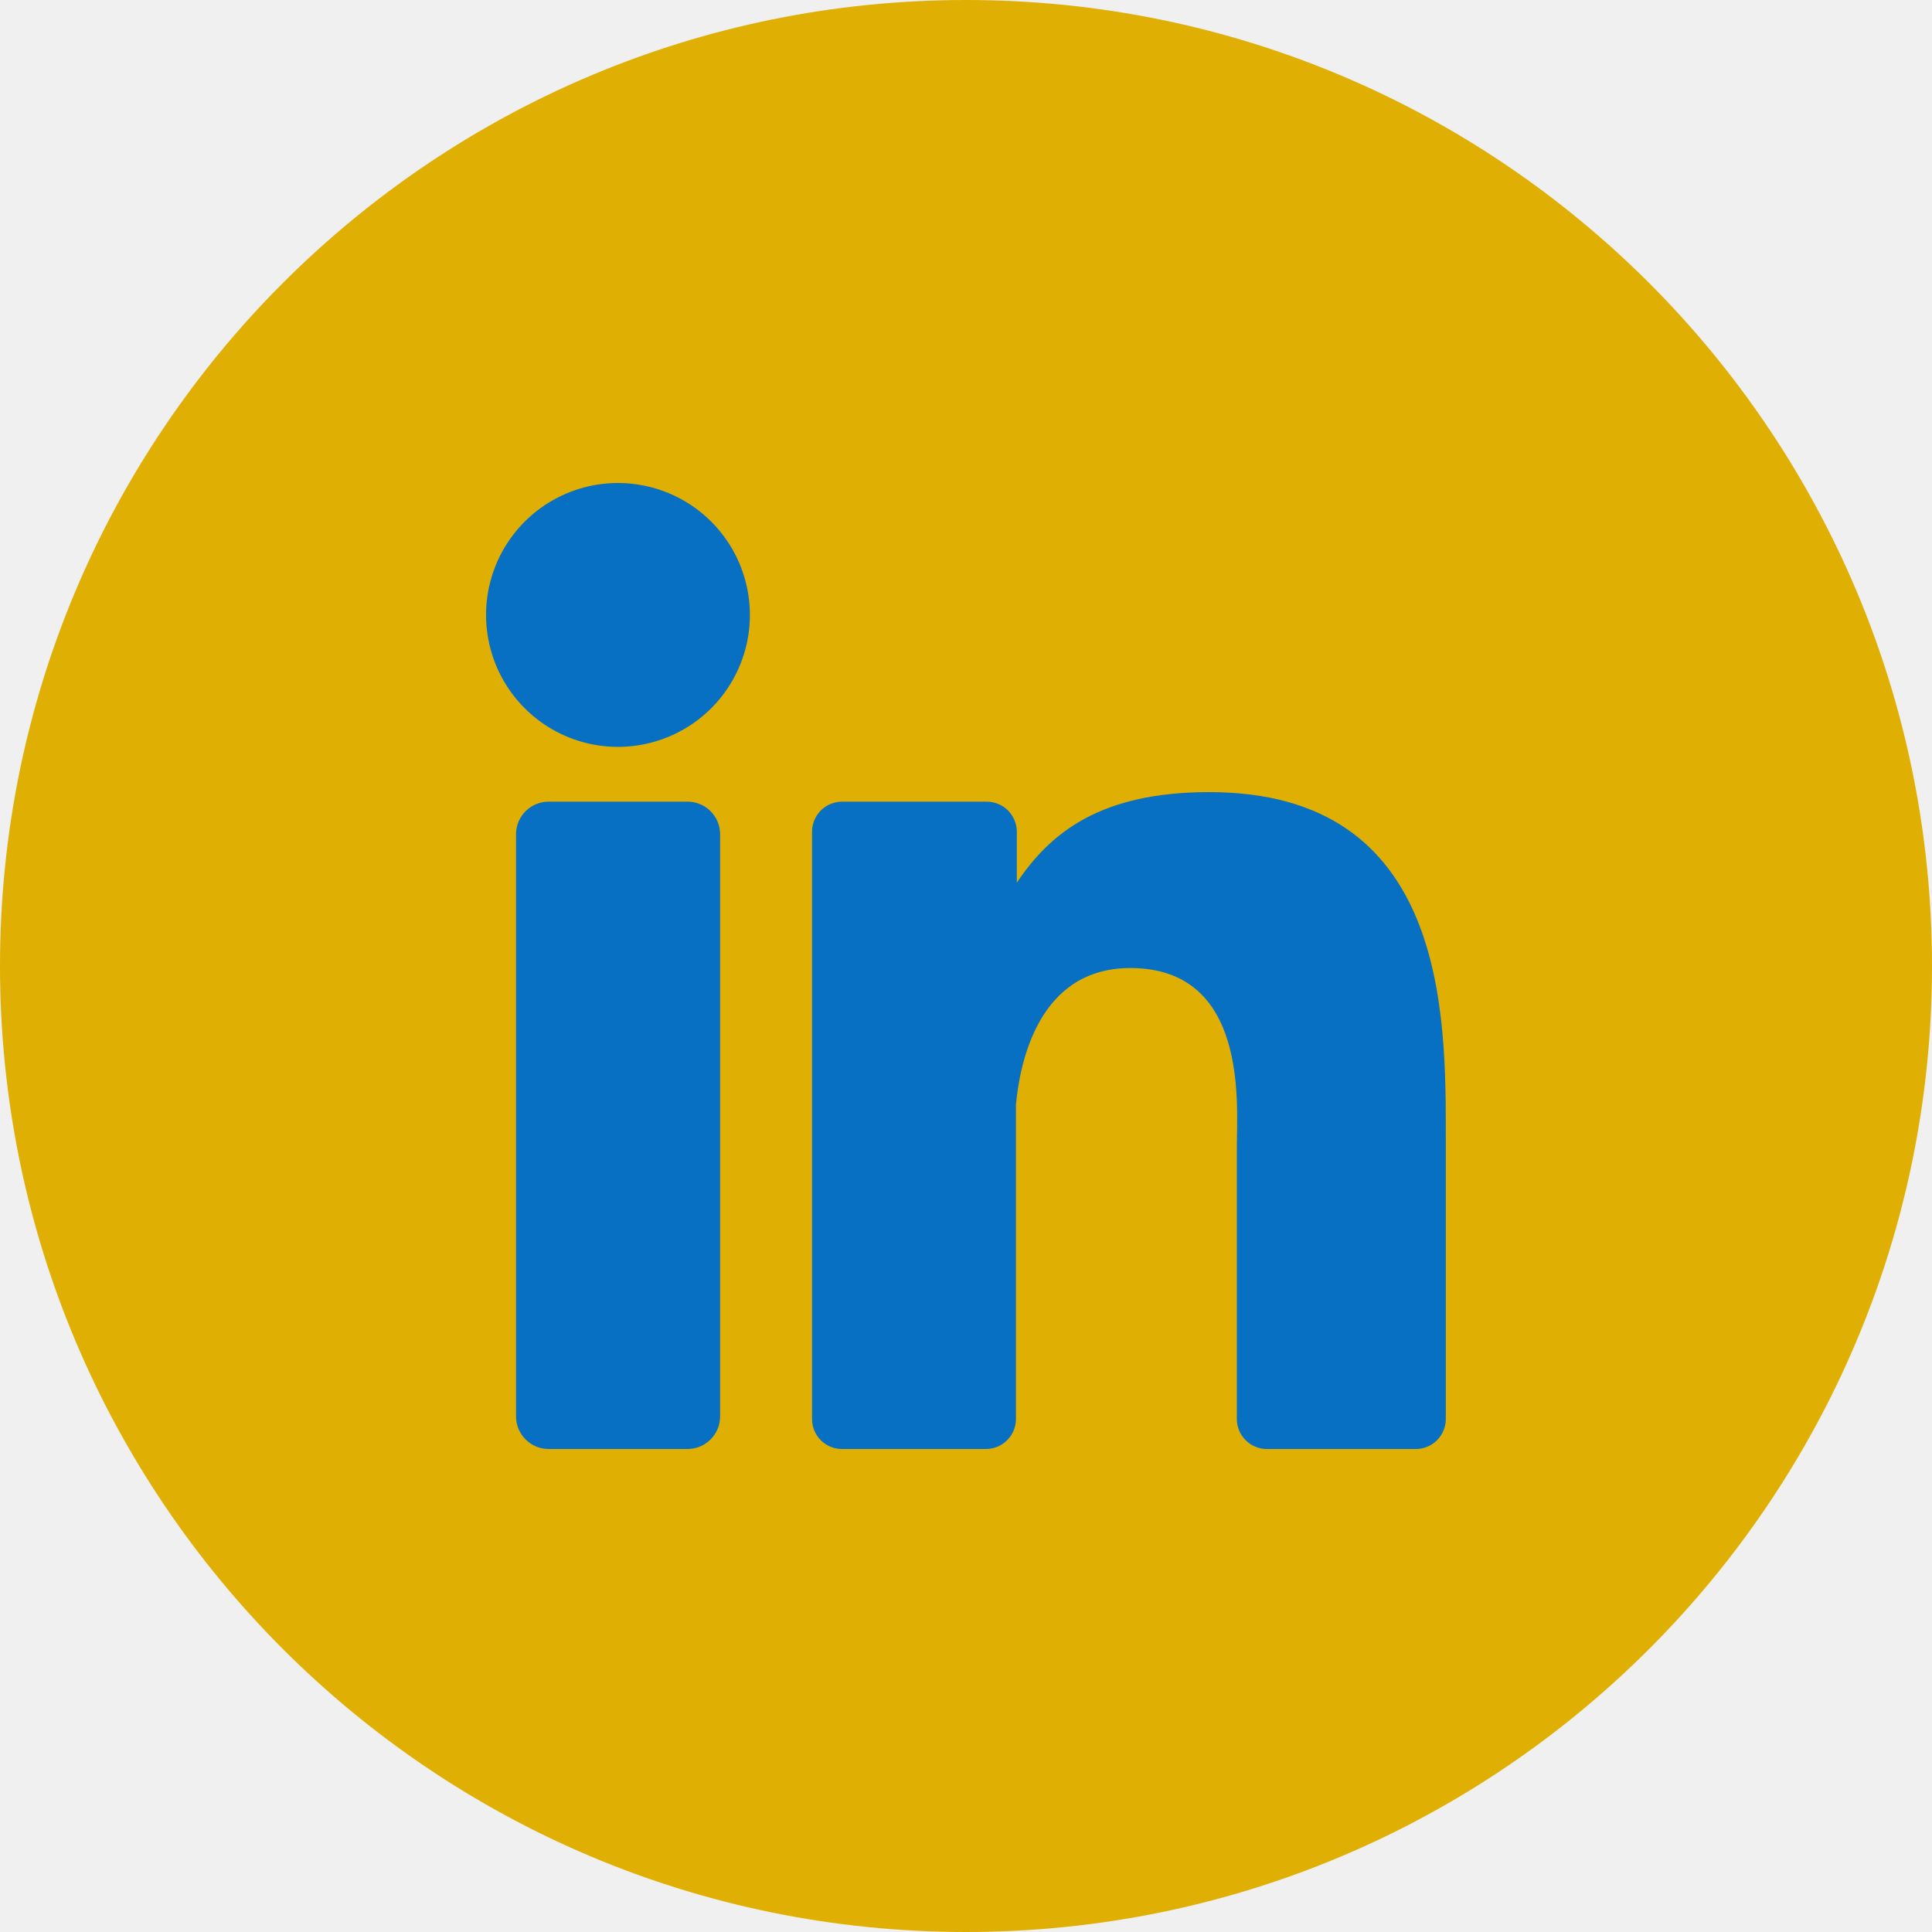
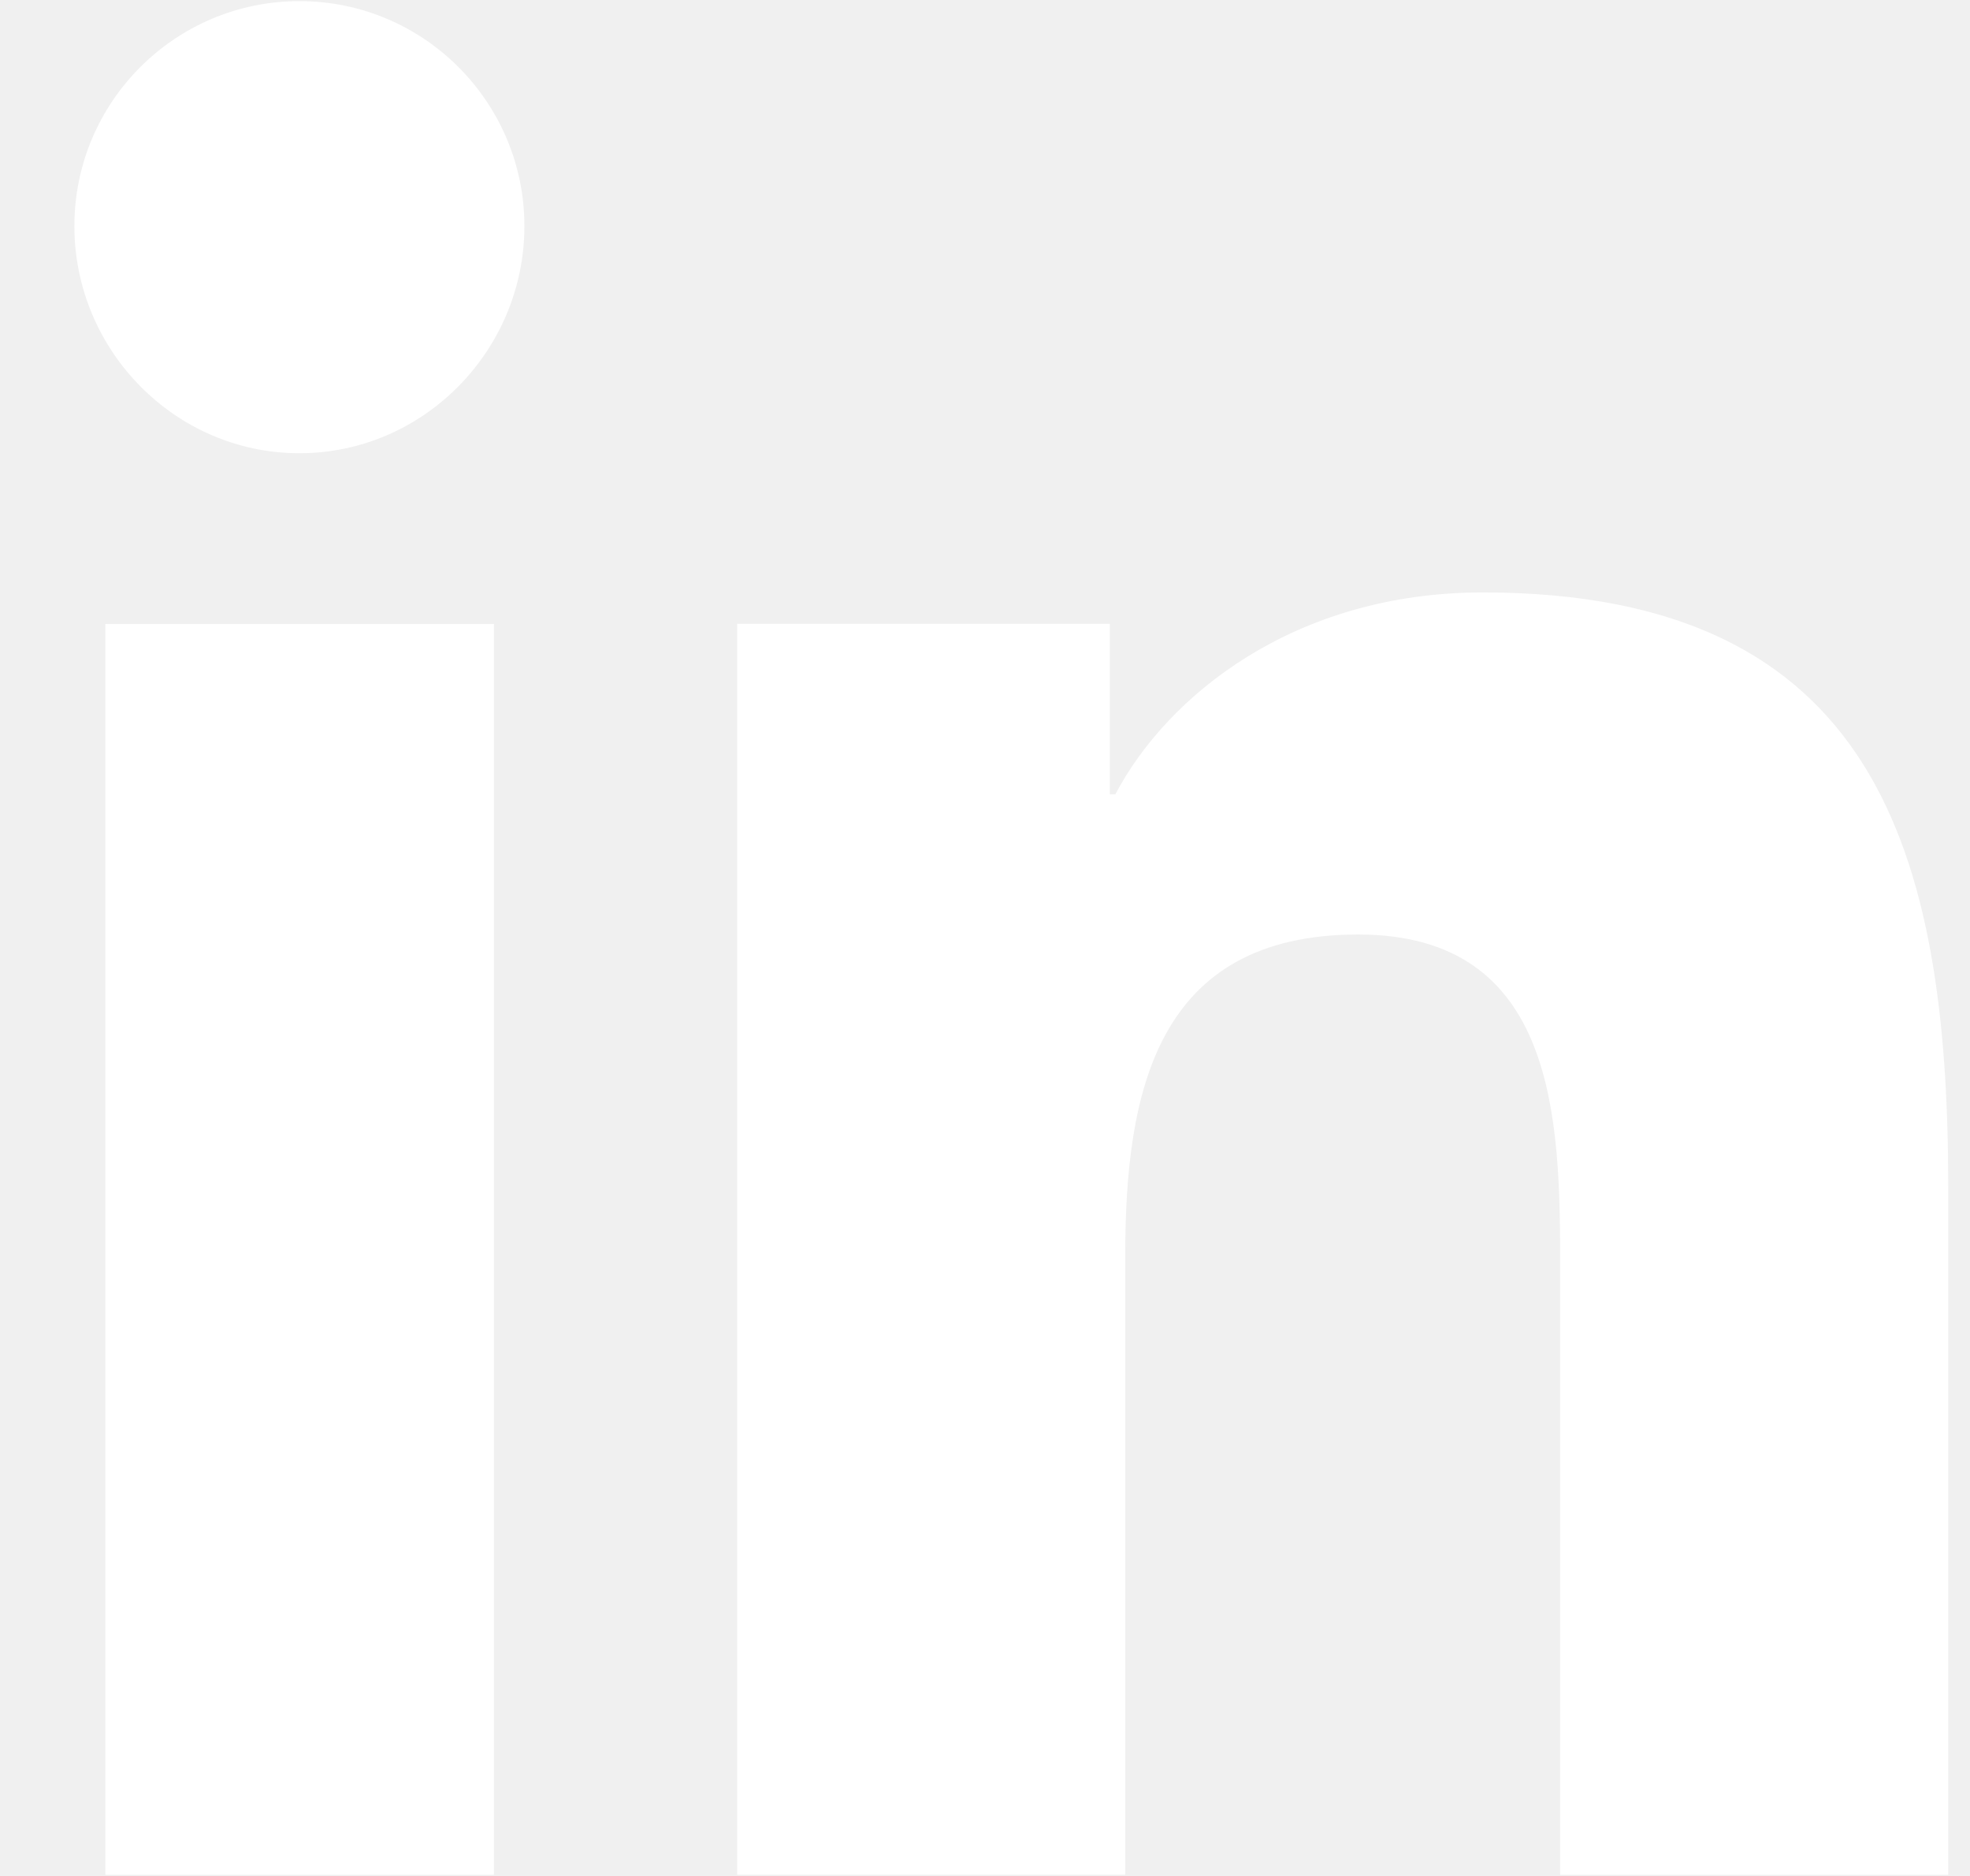
- <svg xmlns="http://www.w3.org/2000/svg" width="54" height="54" viewBox="0 0 54 54" fill="none">
-   <path d="M27 54C41.912 54 54 41.912 54 27C54 12.088 41.912 0 27 0C12.088 0 0 12.088 0 27C0 41.912 12.088 54 27 54Z" fill="#E0AF04" />
-   <path d="M20.96 17.184C20.961 17.914 20.745 18.627 20.34 19.234C19.935 19.841 19.359 20.314 18.685 20.594C18.012 20.873 17.27 20.947 16.554 20.805C15.838 20.662 15.181 20.311 14.665 19.795C14.149 19.279 13.798 18.622 13.656 17.906C13.514 17.191 13.587 16.449 13.866 15.775C14.146 15.101 14.619 14.525 15.226 14.12C15.833 13.715 16.547 13.499 17.276 13.5C18.253 13.501 19.189 13.889 19.88 14.58C20.571 15.271 20.959 16.207 20.96 17.184Z" fill="#0770C3" />
-   <path d="M19.215 22.406H15.336C14.832 22.406 14.423 22.815 14.423 23.319V39.587C14.423 40.091 14.832 40.5 15.336 40.5H19.215C19.72 40.5 20.128 40.091 20.128 39.587V23.319C20.128 22.815 19.72 22.406 19.215 22.406Z" fill="#0770C3" />
-   <path d="M40.411 31.785V39.662C40.411 39.884 40.322 40.097 40.165 40.255C40.008 40.412 39.795 40.5 39.572 40.5H35.409C35.186 40.5 34.973 40.412 34.816 40.255C34.658 40.097 34.57 39.884 34.57 39.662V32.031C34.57 30.89 34.901 27.057 31.593 27.057C29.028 27.057 28.506 29.693 28.396 30.876V39.679C28.391 39.898 28.302 40.105 28.146 40.258C27.991 40.412 27.782 40.498 27.564 40.5H23.536C23.425 40.501 23.316 40.479 23.214 40.437C23.112 40.395 23.02 40.334 22.942 40.256C22.864 40.178 22.802 40.085 22.76 39.983C22.718 39.881 22.697 39.772 22.697 39.662V23.249C22.697 23.138 22.718 23.029 22.76 22.927C22.802 22.825 22.864 22.732 22.942 22.653C23.02 22.575 23.112 22.513 23.214 22.471C23.316 22.428 23.425 22.407 23.536 22.407H27.564C27.676 22.405 27.787 22.425 27.891 22.467C27.995 22.508 28.089 22.57 28.169 22.648C28.249 22.727 28.312 22.82 28.355 22.923C28.398 23.026 28.421 23.137 28.421 23.249V24.67C29.373 23.249 30.787 22.14 33.796 22.14C40.45 22.137 40.411 28.364 40.411 31.785Z" fill="#0770C3" />
+ <svg xmlns="http://www.w3.org/2000/svg" width="21" height="20" viewBox="0 0 21 20" fill="none">
+   <g clip-path="url(#clip0_1250_486)">
+     <path d="M20.763 19.988L20.768 19.987V12.661C20.768 9.077 19.997 6.316 15.807 6.316C13.793 6.316 12.441 7.421 11.889 8.469H11.831V6.651H7.858V19.987H11.995V13.383C11.995 11.645 12.325 9.963 14.478 9.963C16.599 9.963 16.631 11.947 16.631 13.495V19.988H20.763Z" fill="white" />
+     <path d="M1.123 6.652H5.265V19.988H1.123V6.652Z" fill="white" />
+     <path d="M3.192 0.012C1.867 0.012 0.793 1.087 0.793 2.411C0.793 3.735 1.867 4.832 3.192 4.832C4.516 4.832 5.59 3.735 5.59 2.411C5.59 1.087 4.515 0.012 3.192 0.012Z" fill="white" />
+   </g>
+   <defs>
+     <clipPath id="clip0_1250_486">
+       <rect width="19.975" height="19.975" fill="white" transform="translate(0.792969 0.0123291)" />
+     </clipPath>
+   </defs>
</svg>
